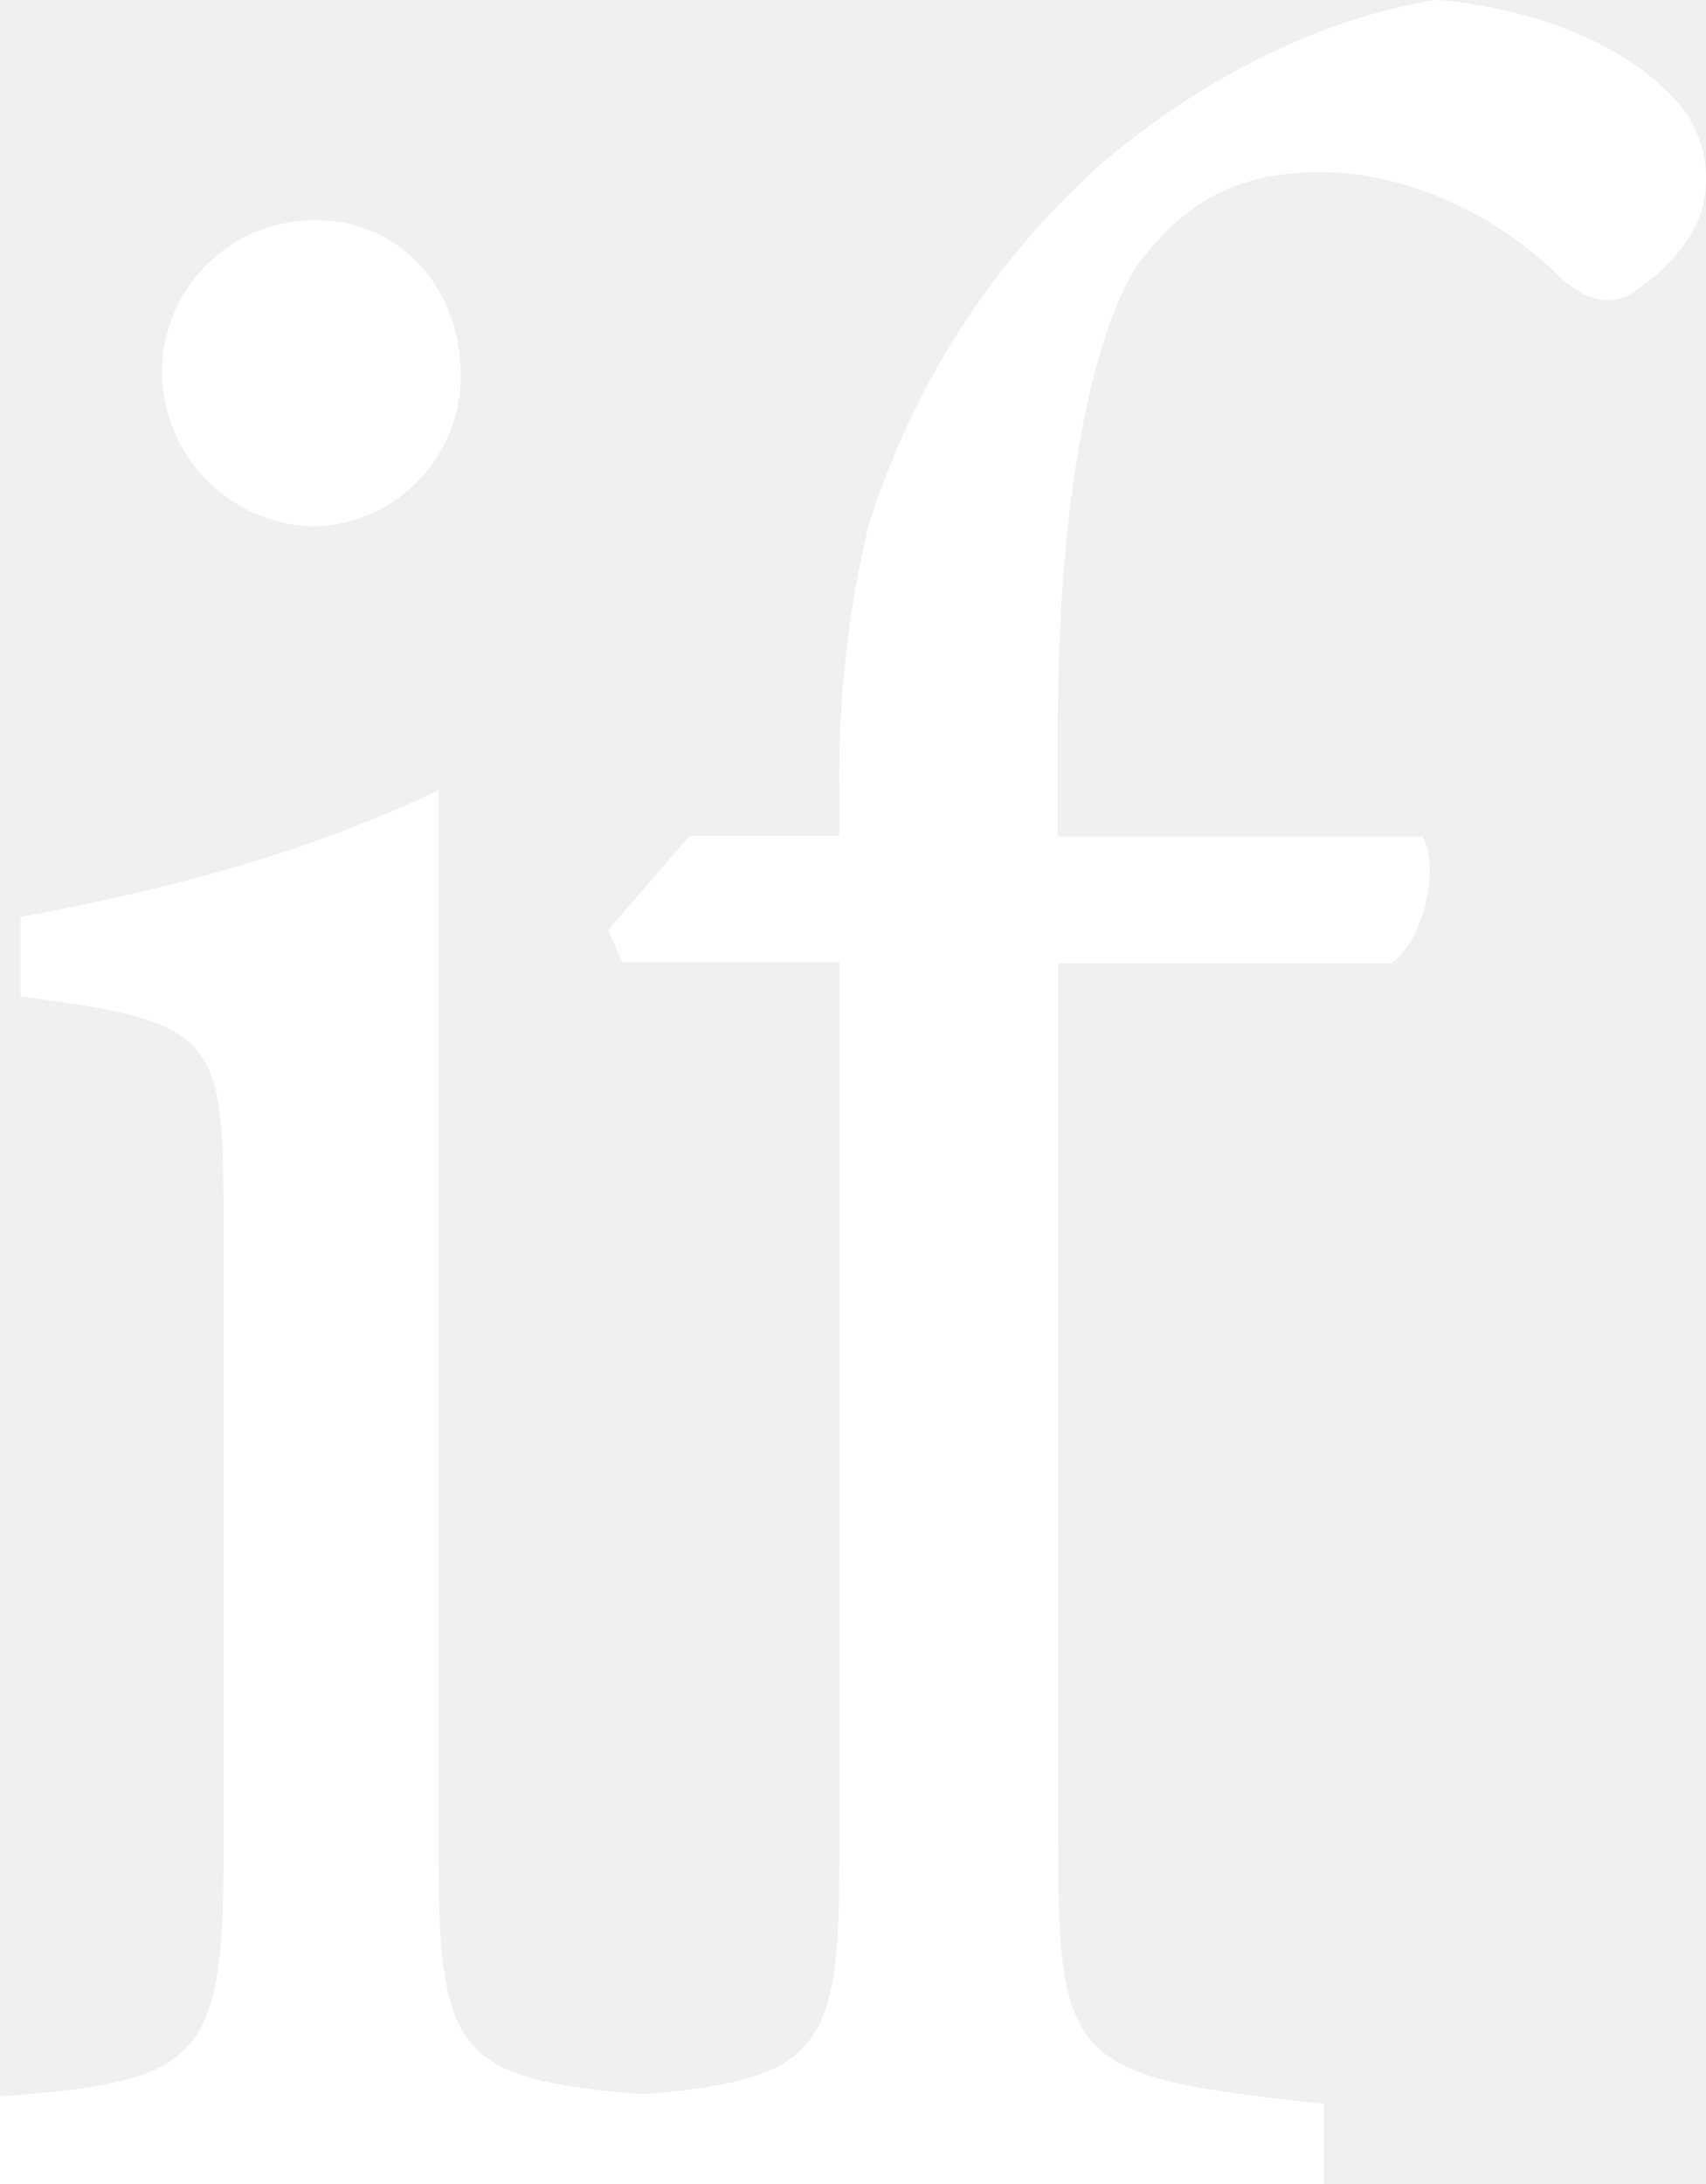
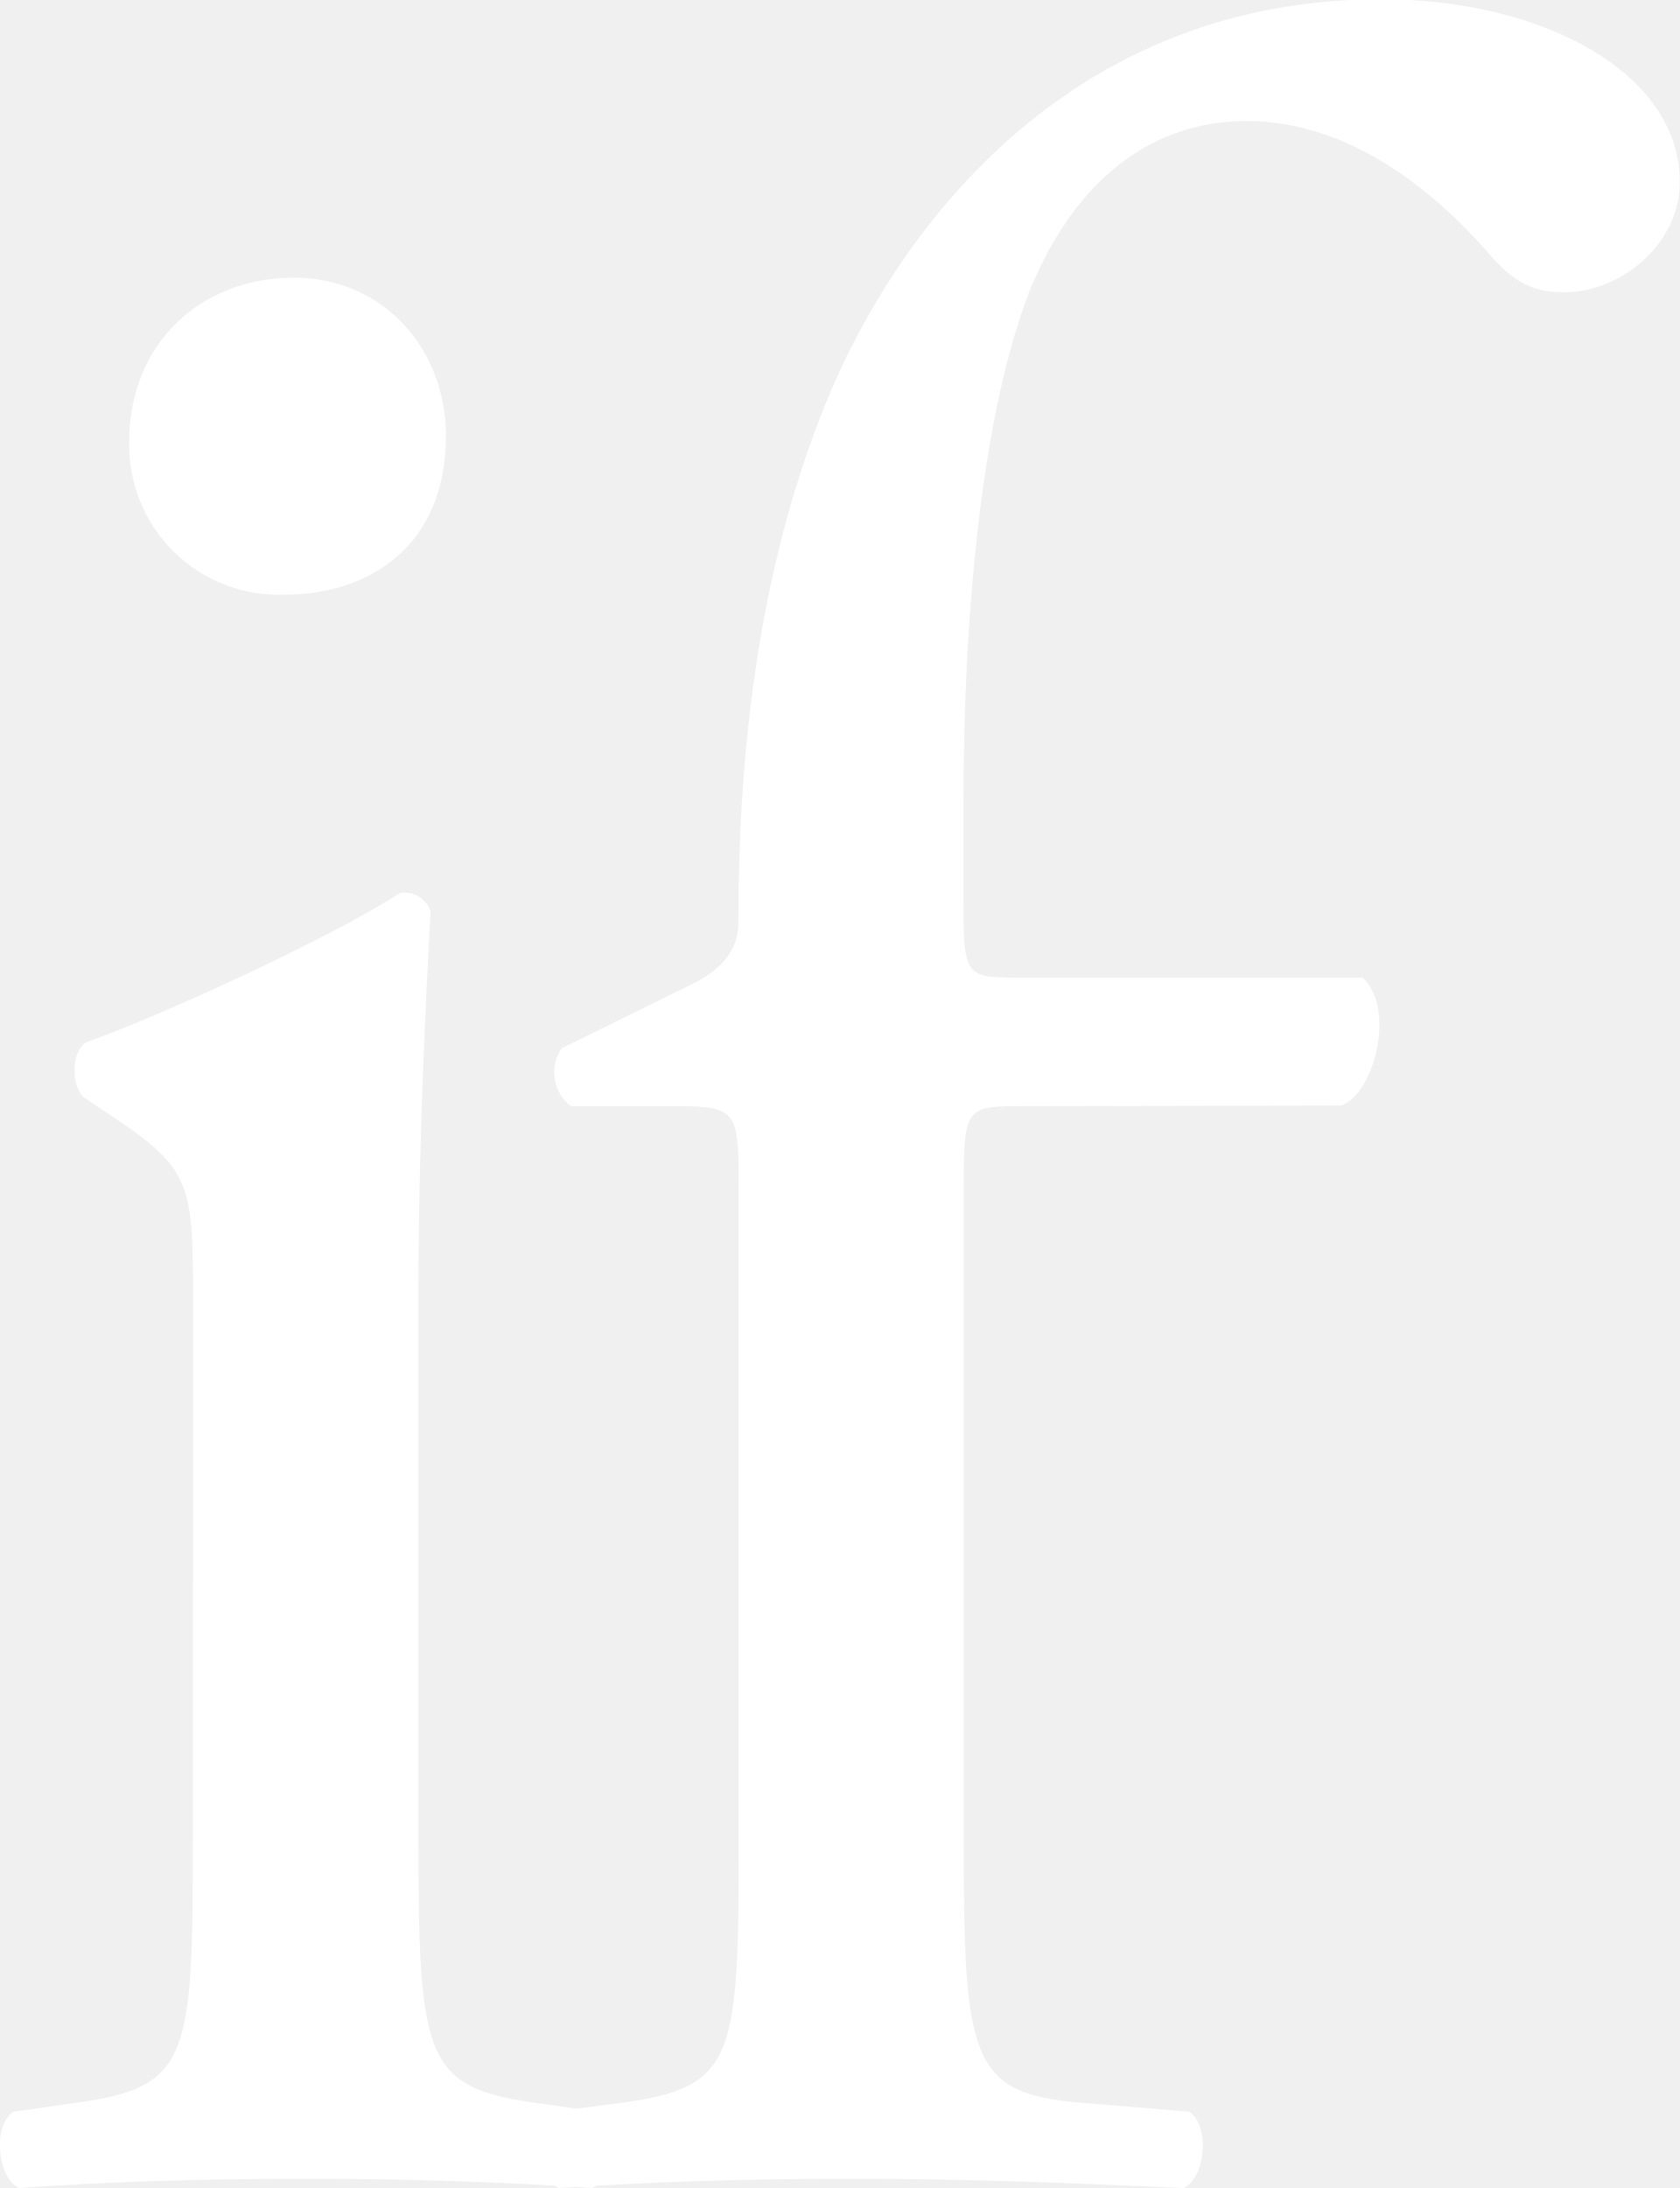
- <svg xmlns="http://www.w3.org/2000/svg" id="Layer_1" data-name="Layer 1" viewBox="0 0 134.47 172.14">
+ <svg xmlns="http://www.w3.org/2000/svg" id="Layer_1" data-name="Layer 1" viewBox="0 0 137.34 178.85">
  <defs>
    <style>.cls-1{fill:#fff;}</style>
  </defs>
-   <path class="cls-1" d="M30.05,190v-6.9c15.71-1.15,17.62-2.81,17.62-18.9V114.14c0-14.69-.51-15.71-16-17.75V90.14c12.39-2.3,23-5.24,32.95-10v84c0,16.09,1.66,17.75,17.62,18.9V190ZM42.82,47.48A12,12,0,0,1,55,35.22c6.39,0,11.37,5.11,11.37,12.26A11.88,11.88,0,0,1,54.7,59.36,12.28,12.28,0,0,1,42.82,47.48Z" transform="translate(-30.05 -17.86)" />
-   <path class="cls-1" d="M96.21,83.75v-4a84.27,84.27,0,0,1,2.3-20.43,63.82,63.82,0,0,1,18.26-28.48c8.56-7.28,17.88-11.62,26.56-13,8.3.77,15.71,3.83,19.54,8.81A9.15,9.15,0,0,1,164,35a12.56,12.56,0,0,1-4.34,5.24c-2,1.79-4,1.79-6.64-.51-4-4.09-11.11-8.3-18.9-8.3-6.9,0-10.73,2.55-14.3,7.15-3.06,4.47-6.39,16.35-6.39,36.91v8.3h28.73c1.4,2.17.26,8-2.43,10H113.45v69.47c0,17.62,1.4,18.26,20.94,20.43V190H78.59v-6.9c15.71-1.15,17.62-2.81,17.62-18.26V93.71H79.1L78,91.16l6.39-7.41Z" transform="translate(-30.05 -17.86)" />
+   <path class="cls-1" d="M44.76,118.19c0-9.71,0-11-6.73-15.44l-2.24-1.5c-1-1-1-3.74.25-4.48,5.73-2,19.93-8.47,25.66-12.21a2.3,2.3,0,0,1,2.49,1.49c-.5,8.72-1,20.68-1,30.89v44.84c0,17.94.5,20.43,9.47,21.67l5.23.75c1.74,1.25,1.25,5.48-.5,6.23-7.47-.5-14.7-.75-23.42-.75-9,0-16.44.25-23.42.75-1.74-.75-2.24-5-.5-6.23l5.23-.75c9.22-1.25,9.47-3.74,9.47-21.67Zm20.68-71c0,9-6.23,13-13.2,13a12.24,12.24,0,0,1-12.7-12.46c0-8.22,6-13.45,13.45-13.45S65.44,40.22,65.44,47.2Z" transform="translate(-28.98 -11.58)" />
+   <path class="cls-1" d="M112,102c-4.23,0-4.23.5-4.23,7.22v52.56c0,17.94.5,20.92,9.47,21.67l9,.75c1.74,1.25,1.25,5.48-.5,6.23-11.21-.5-18.43-.75-27.15-.75-9,0-16.44.25-23.91.75-1.74-.75-2.24-5-.5-6.23l5.73-.75c9.22-1.25,9.47-3.74,9.47-21.67V109.22c0-6.73,0-7.22-5-7.22H75.65a3.49,3.49,0,0,1-.75-4.73L85.61,92c2-1,3.74-2.49,3.74-5,0-14.45,1.74-29.89,7.72-43.84,6.23-14.2,20.18-31.64,44.84-31.64,13.2,0,24.41,6,24.41,14.95,0,5-4.73,9-9.47,9-2.74,0-4.23-1-6-3-4.73-5.48-11.71-11-19.93-11-7.72,0-13.95,4.73-17.69,13.7-4.48,11.46-5.48,29.64-5.48,42.1v7.22c0,6.73,0,7,4.23,7h28.4c2.74,2.49,1,9.47-1.74,10.46Z" transform="translate(-28.98 -11.58)" />
</svg>
